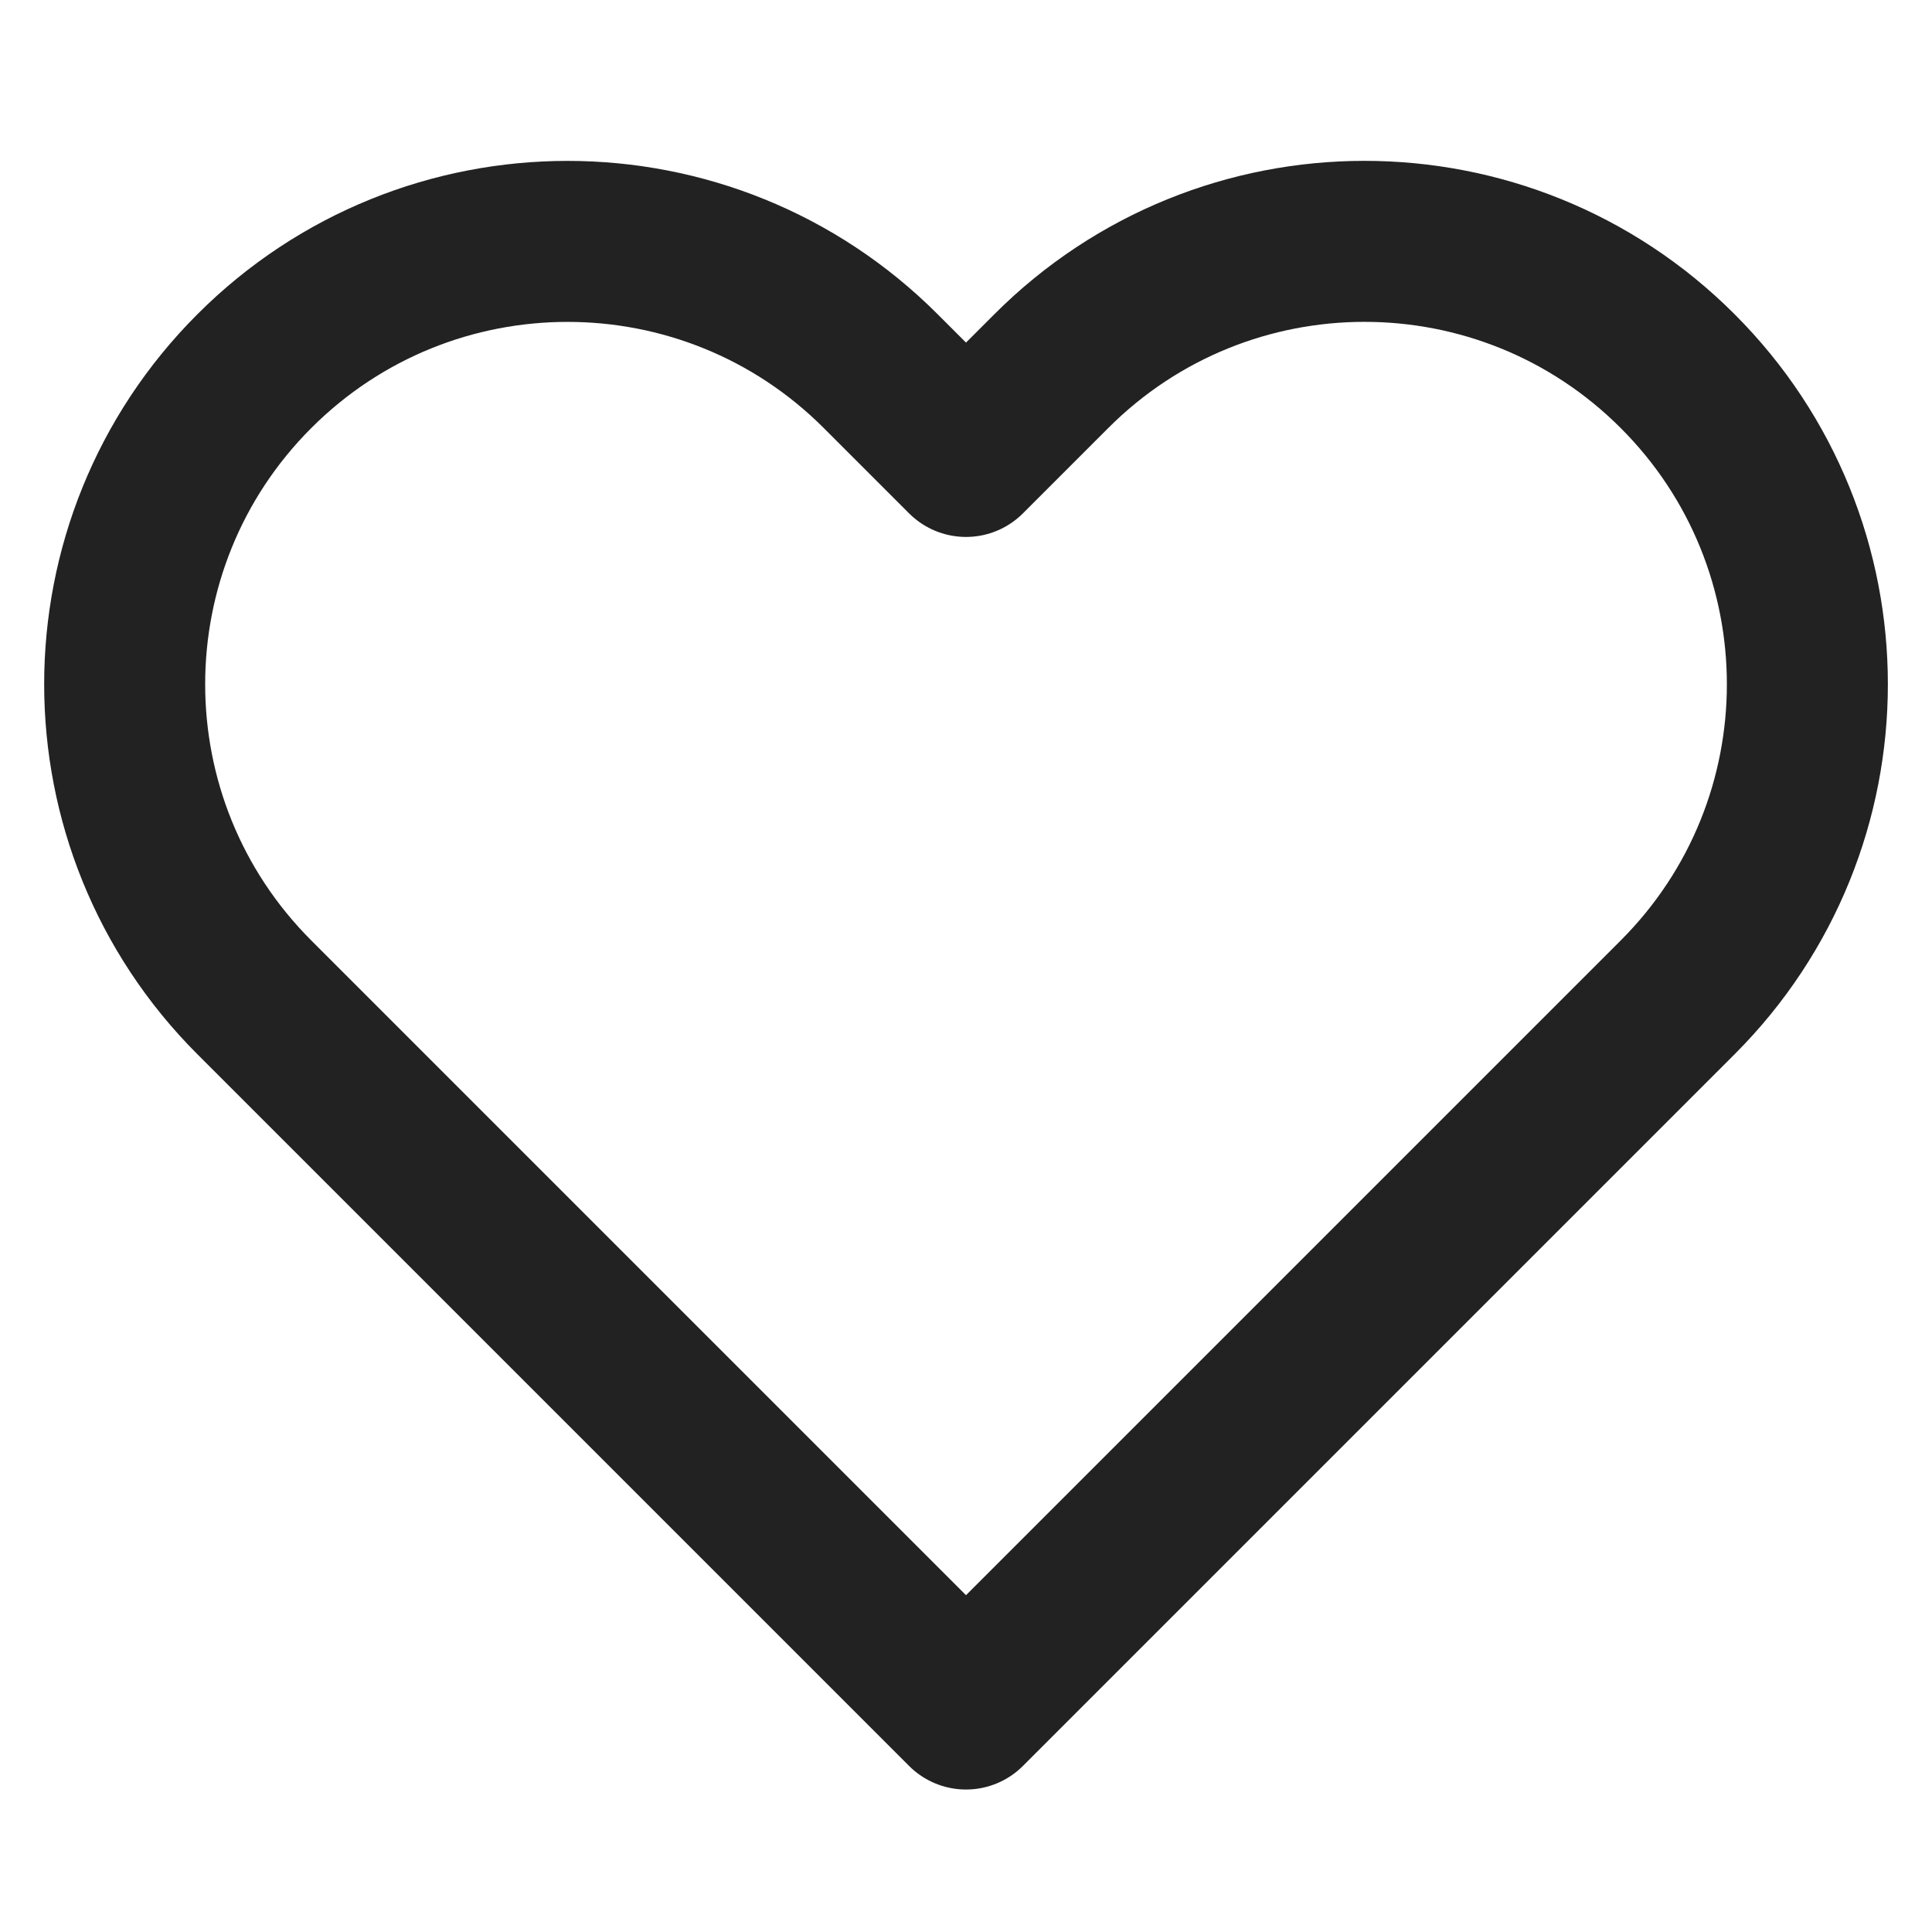
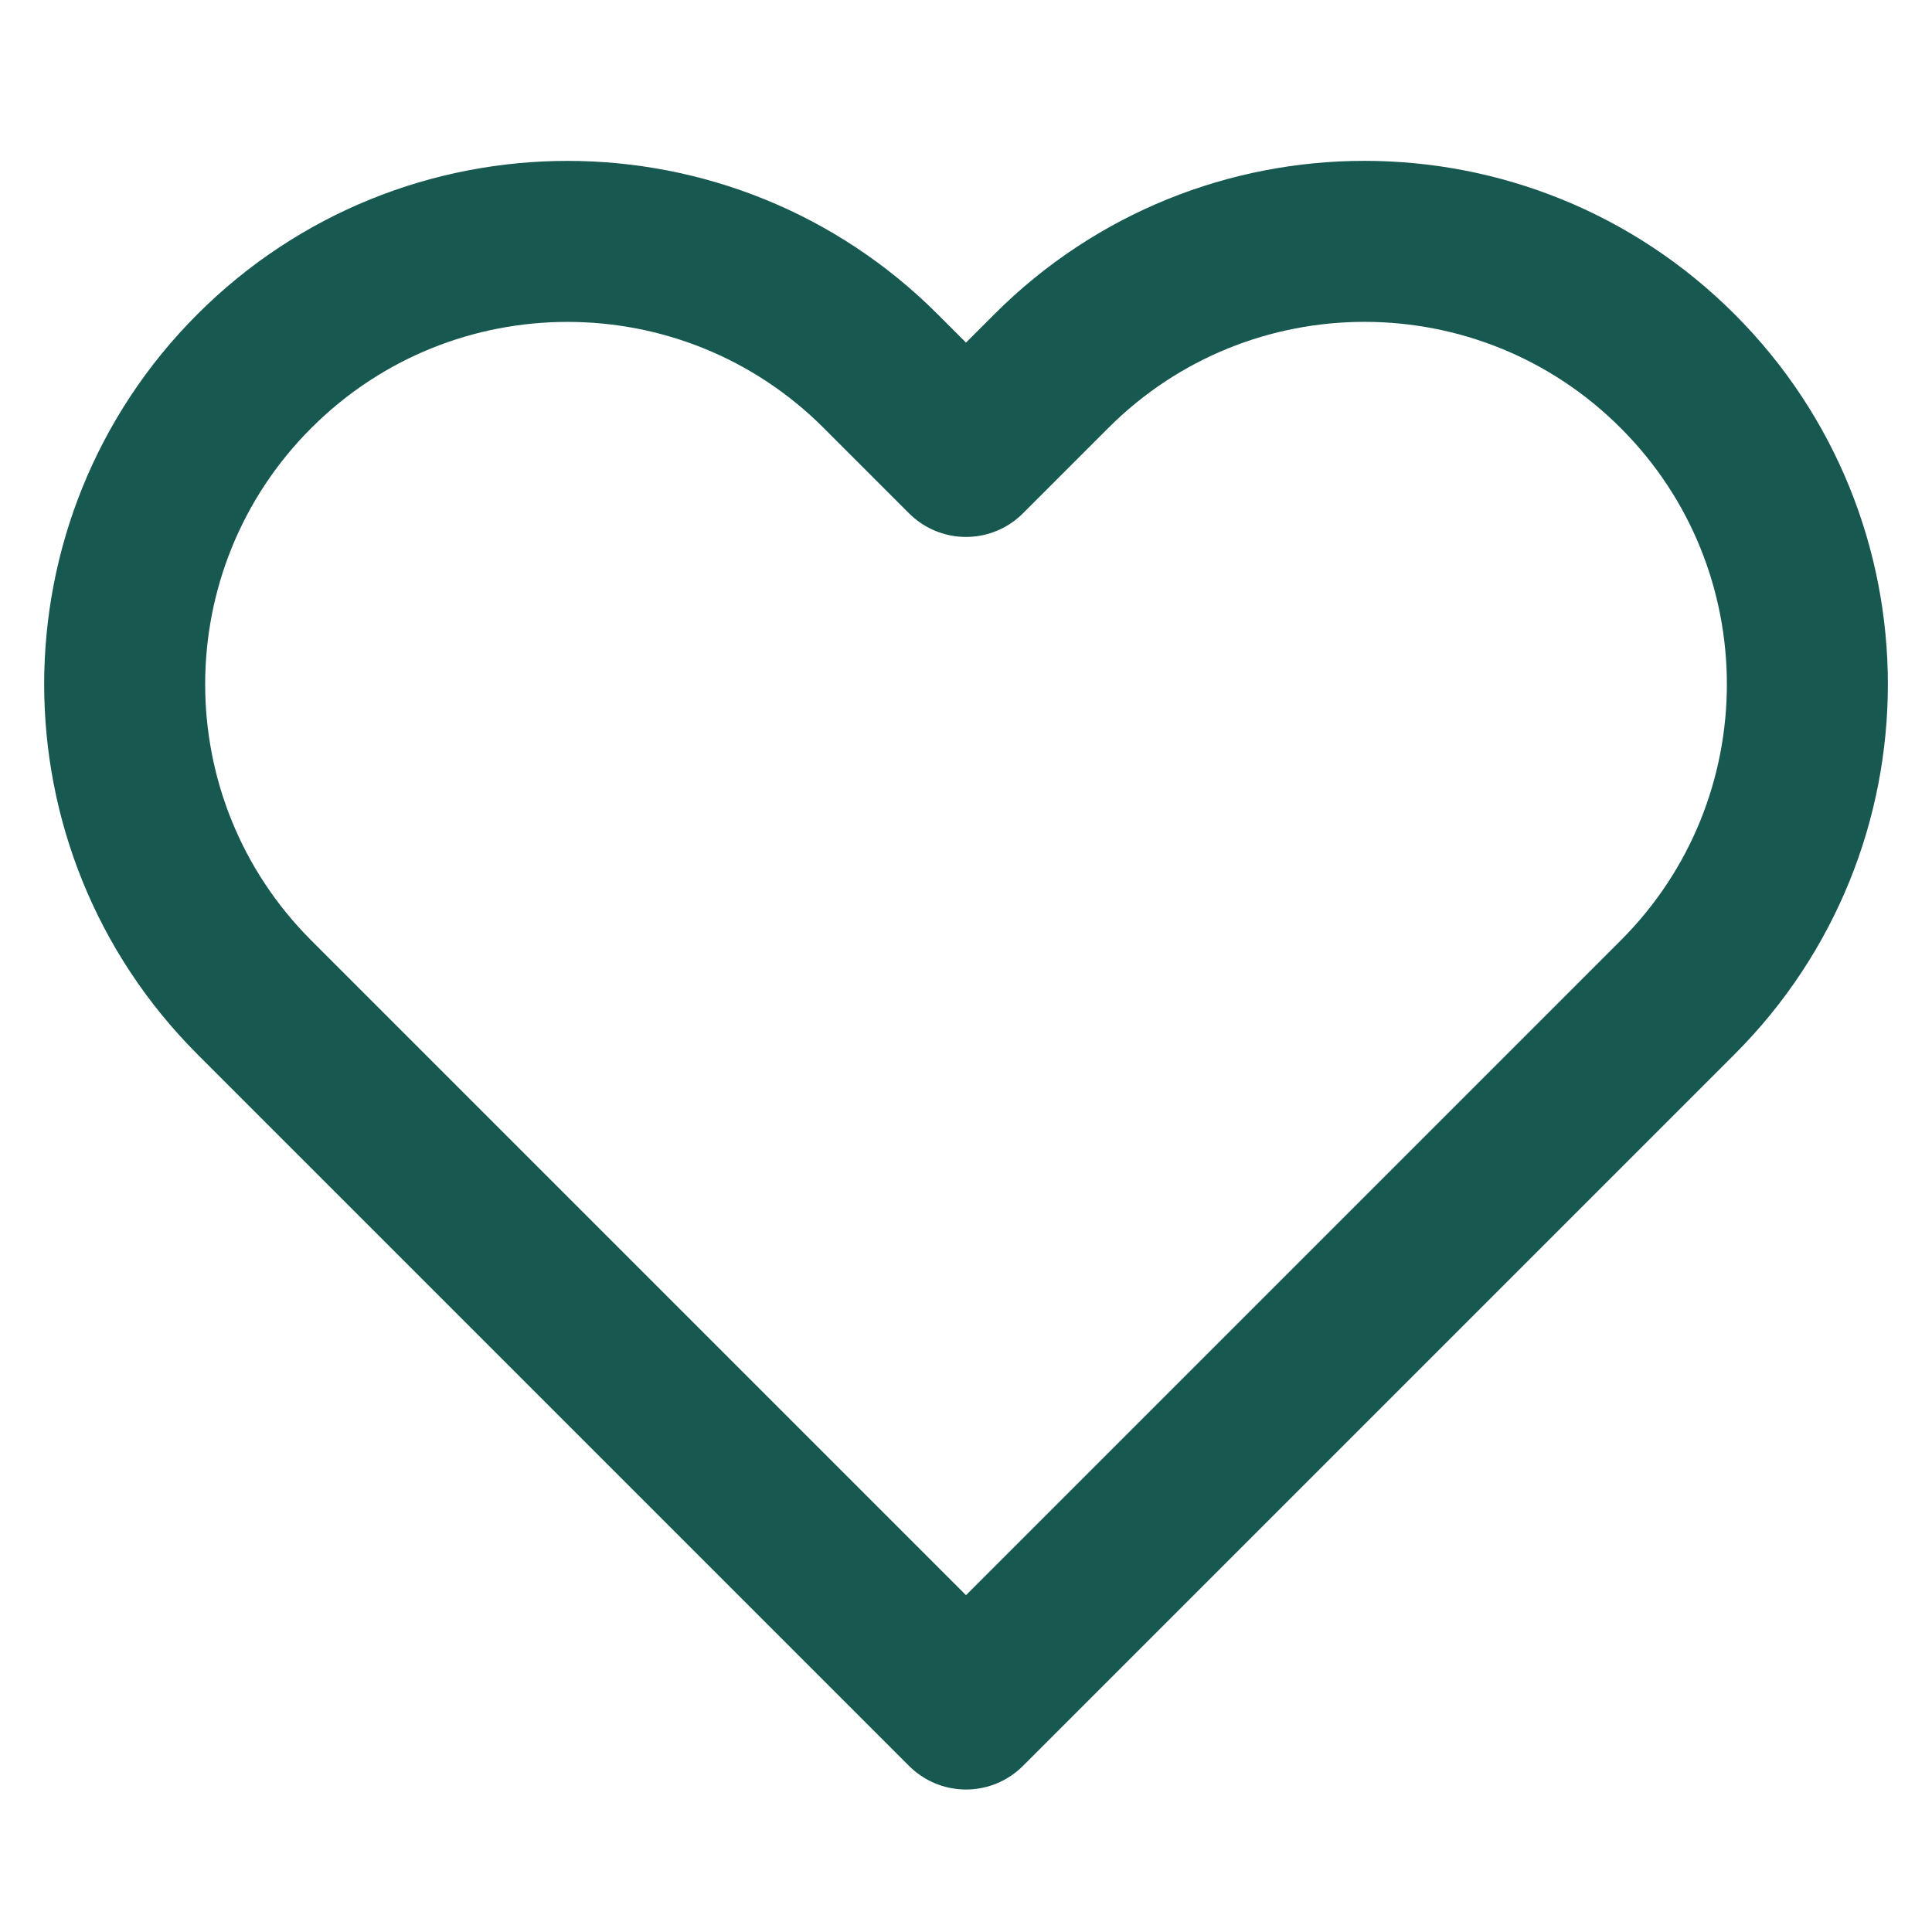
- <svg xmlns="http://www.w3.org/2000/svg" width="50" height="50" viewBox="0 0 24 24" fill="none" stroke="#222" stroke-width="2" stroke-linecap="butt" stroke-linejoin="round">
+ <svg xmlns="http://www.w3.org/2000/svg" width="50" height="50" viewBox="0 0 24 24" fill="none" stroke="#175850" stroke-width="2" stroke-linecap="butt" stroke-linejoin="round">
  <path d="M20.84 4.61a5.5 5.5 0 0 0-7.78 0L12 5.67l-1.06-1.06a5.5 5.5 0 0 0-7.78 7.78l1.06 1.06L12 21.23l7.78-7.78 1.06-1.06a5.5 5.5 0 0 0 0-7.78z" />
</svg>
